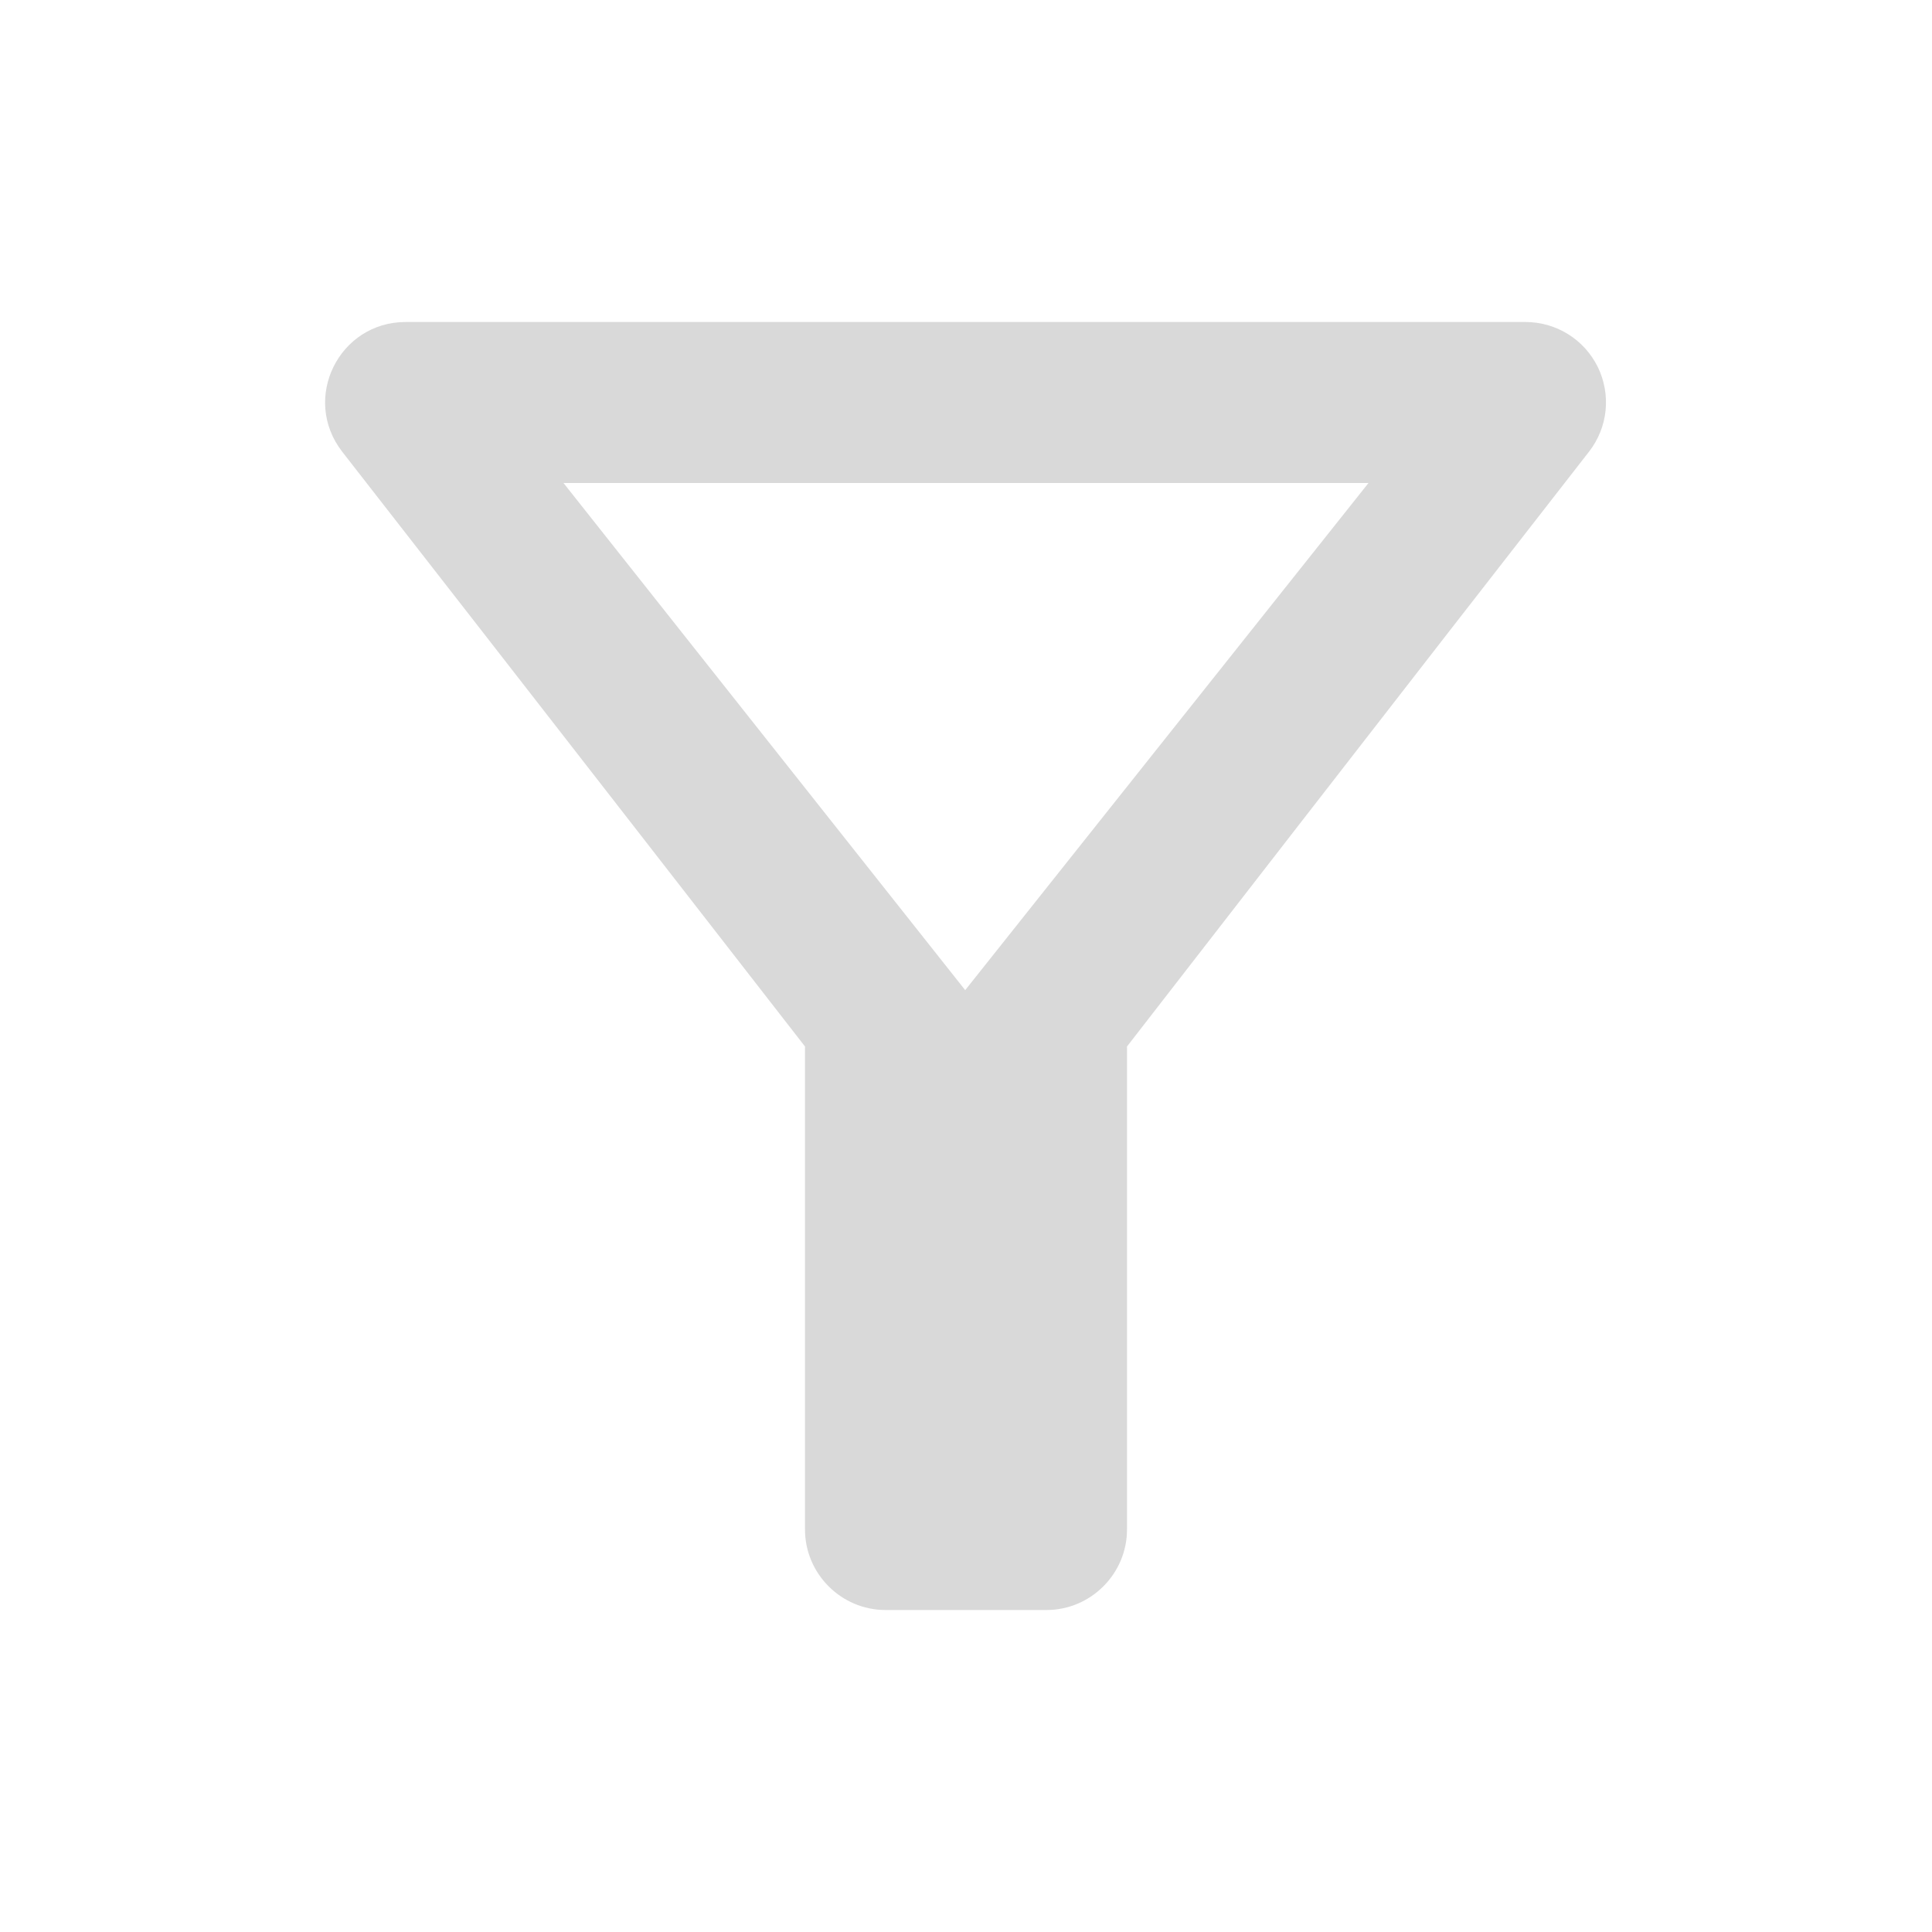
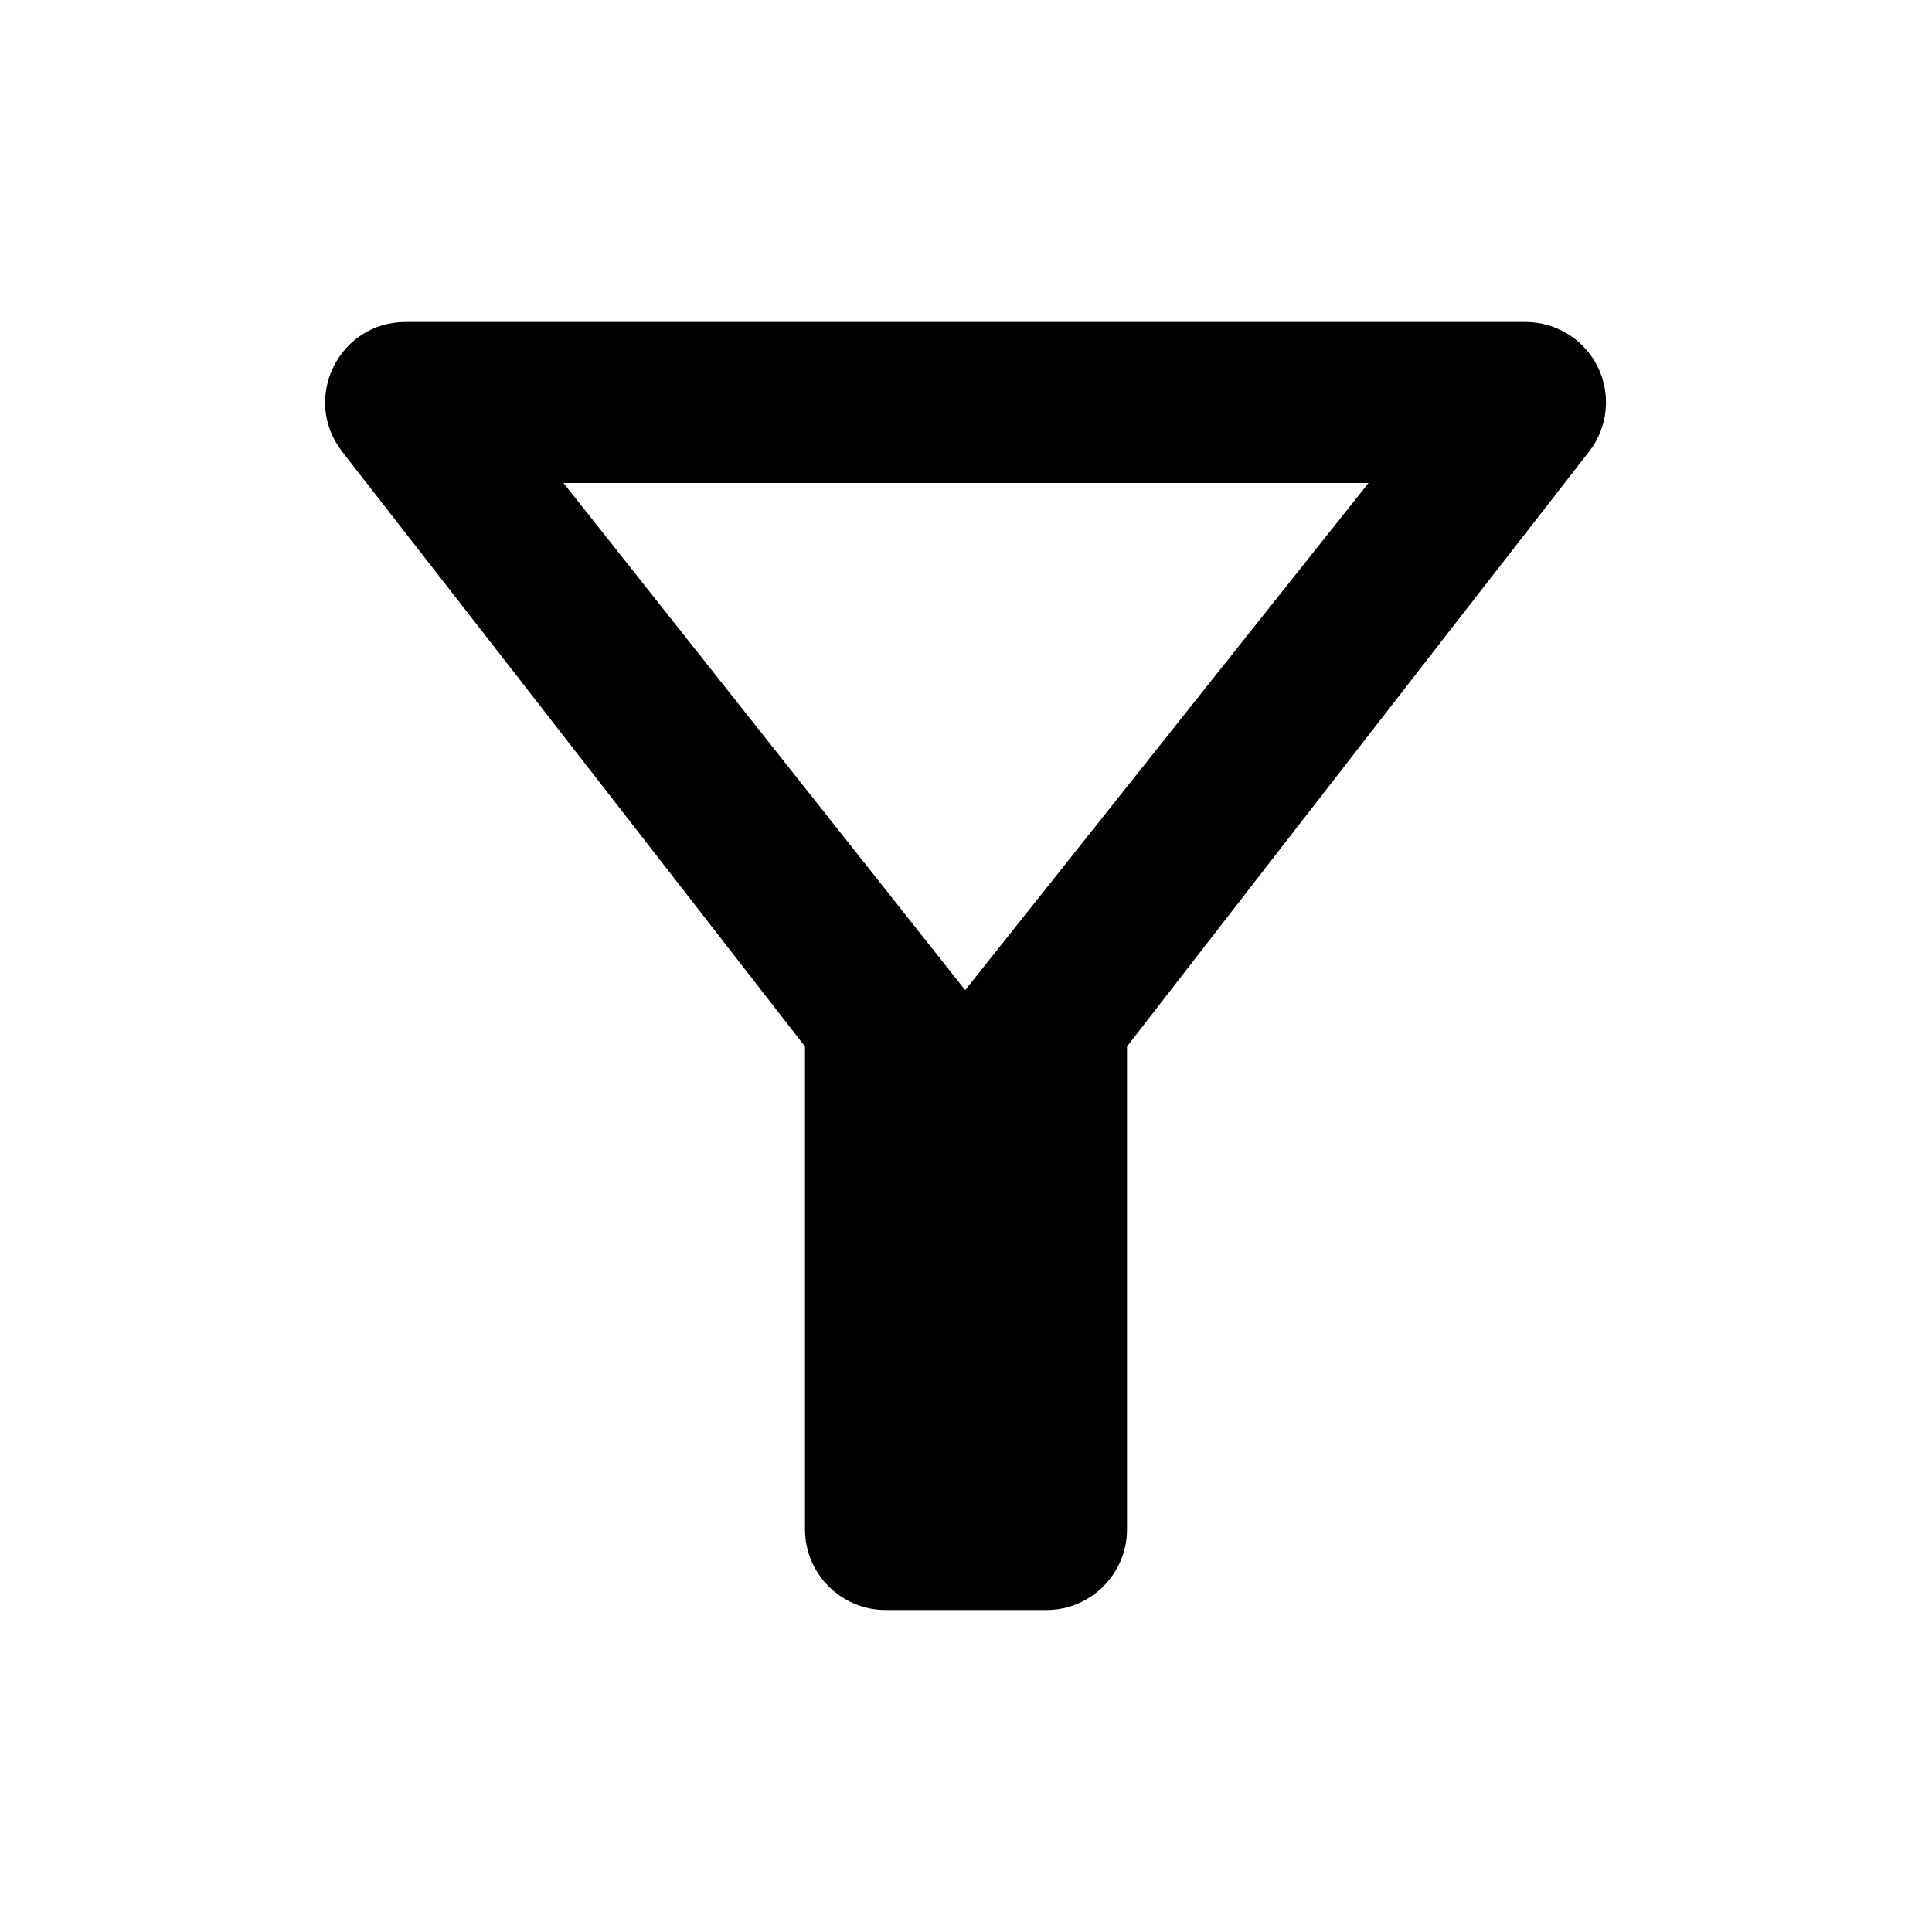
<svg xmlns="http://www.w3.org/2000/svg" viewBox="0 0 24 24" fill="none">
-   <path d="M7 6H17L11.99 12.3L7 6ZM4.25 5.61C6.27 8.2 10 13 10 13V19C10 19.55 10.45 20 11 20H13C13.55 20 14 19.55 14 19V13C14 13 17.72 8.2 19.74 5.61C19.855 5.462 19.926 5.286 19.945 5.1C19.964 4.914 19.93 4.726 19.848 4.558C19.765 4.391 19.638 4.249 19.479 4.151C19.32 4.052 19.137 4 18.95 4H5.04C4.21 4 3.74 4.95 4.25 5.61Z" fill="#D9D9D9" />
+   <path d="M7 6H17L11.99 12.3L7 6ZM4.25 5.61C6.27 8.2 10 13 10 13V19C10 19.55 10.45 20 11 20H13C13.55 20 14 19.55 14 19V13C14 13 17.72 8.2 19.74 5.61C19.855 5.462 19.926 5.286 19.945 5.1C19.964 4.914 19.93 4.726 19.848 4.558C19.765 4.391 19.638 4.249 19.479 4.151C19.32 4.052 19.137 4 18.95 4H5.04C4.21 4 3.74 4.95 4.25 5.61Z" fill="currentColor" />
</svg>
